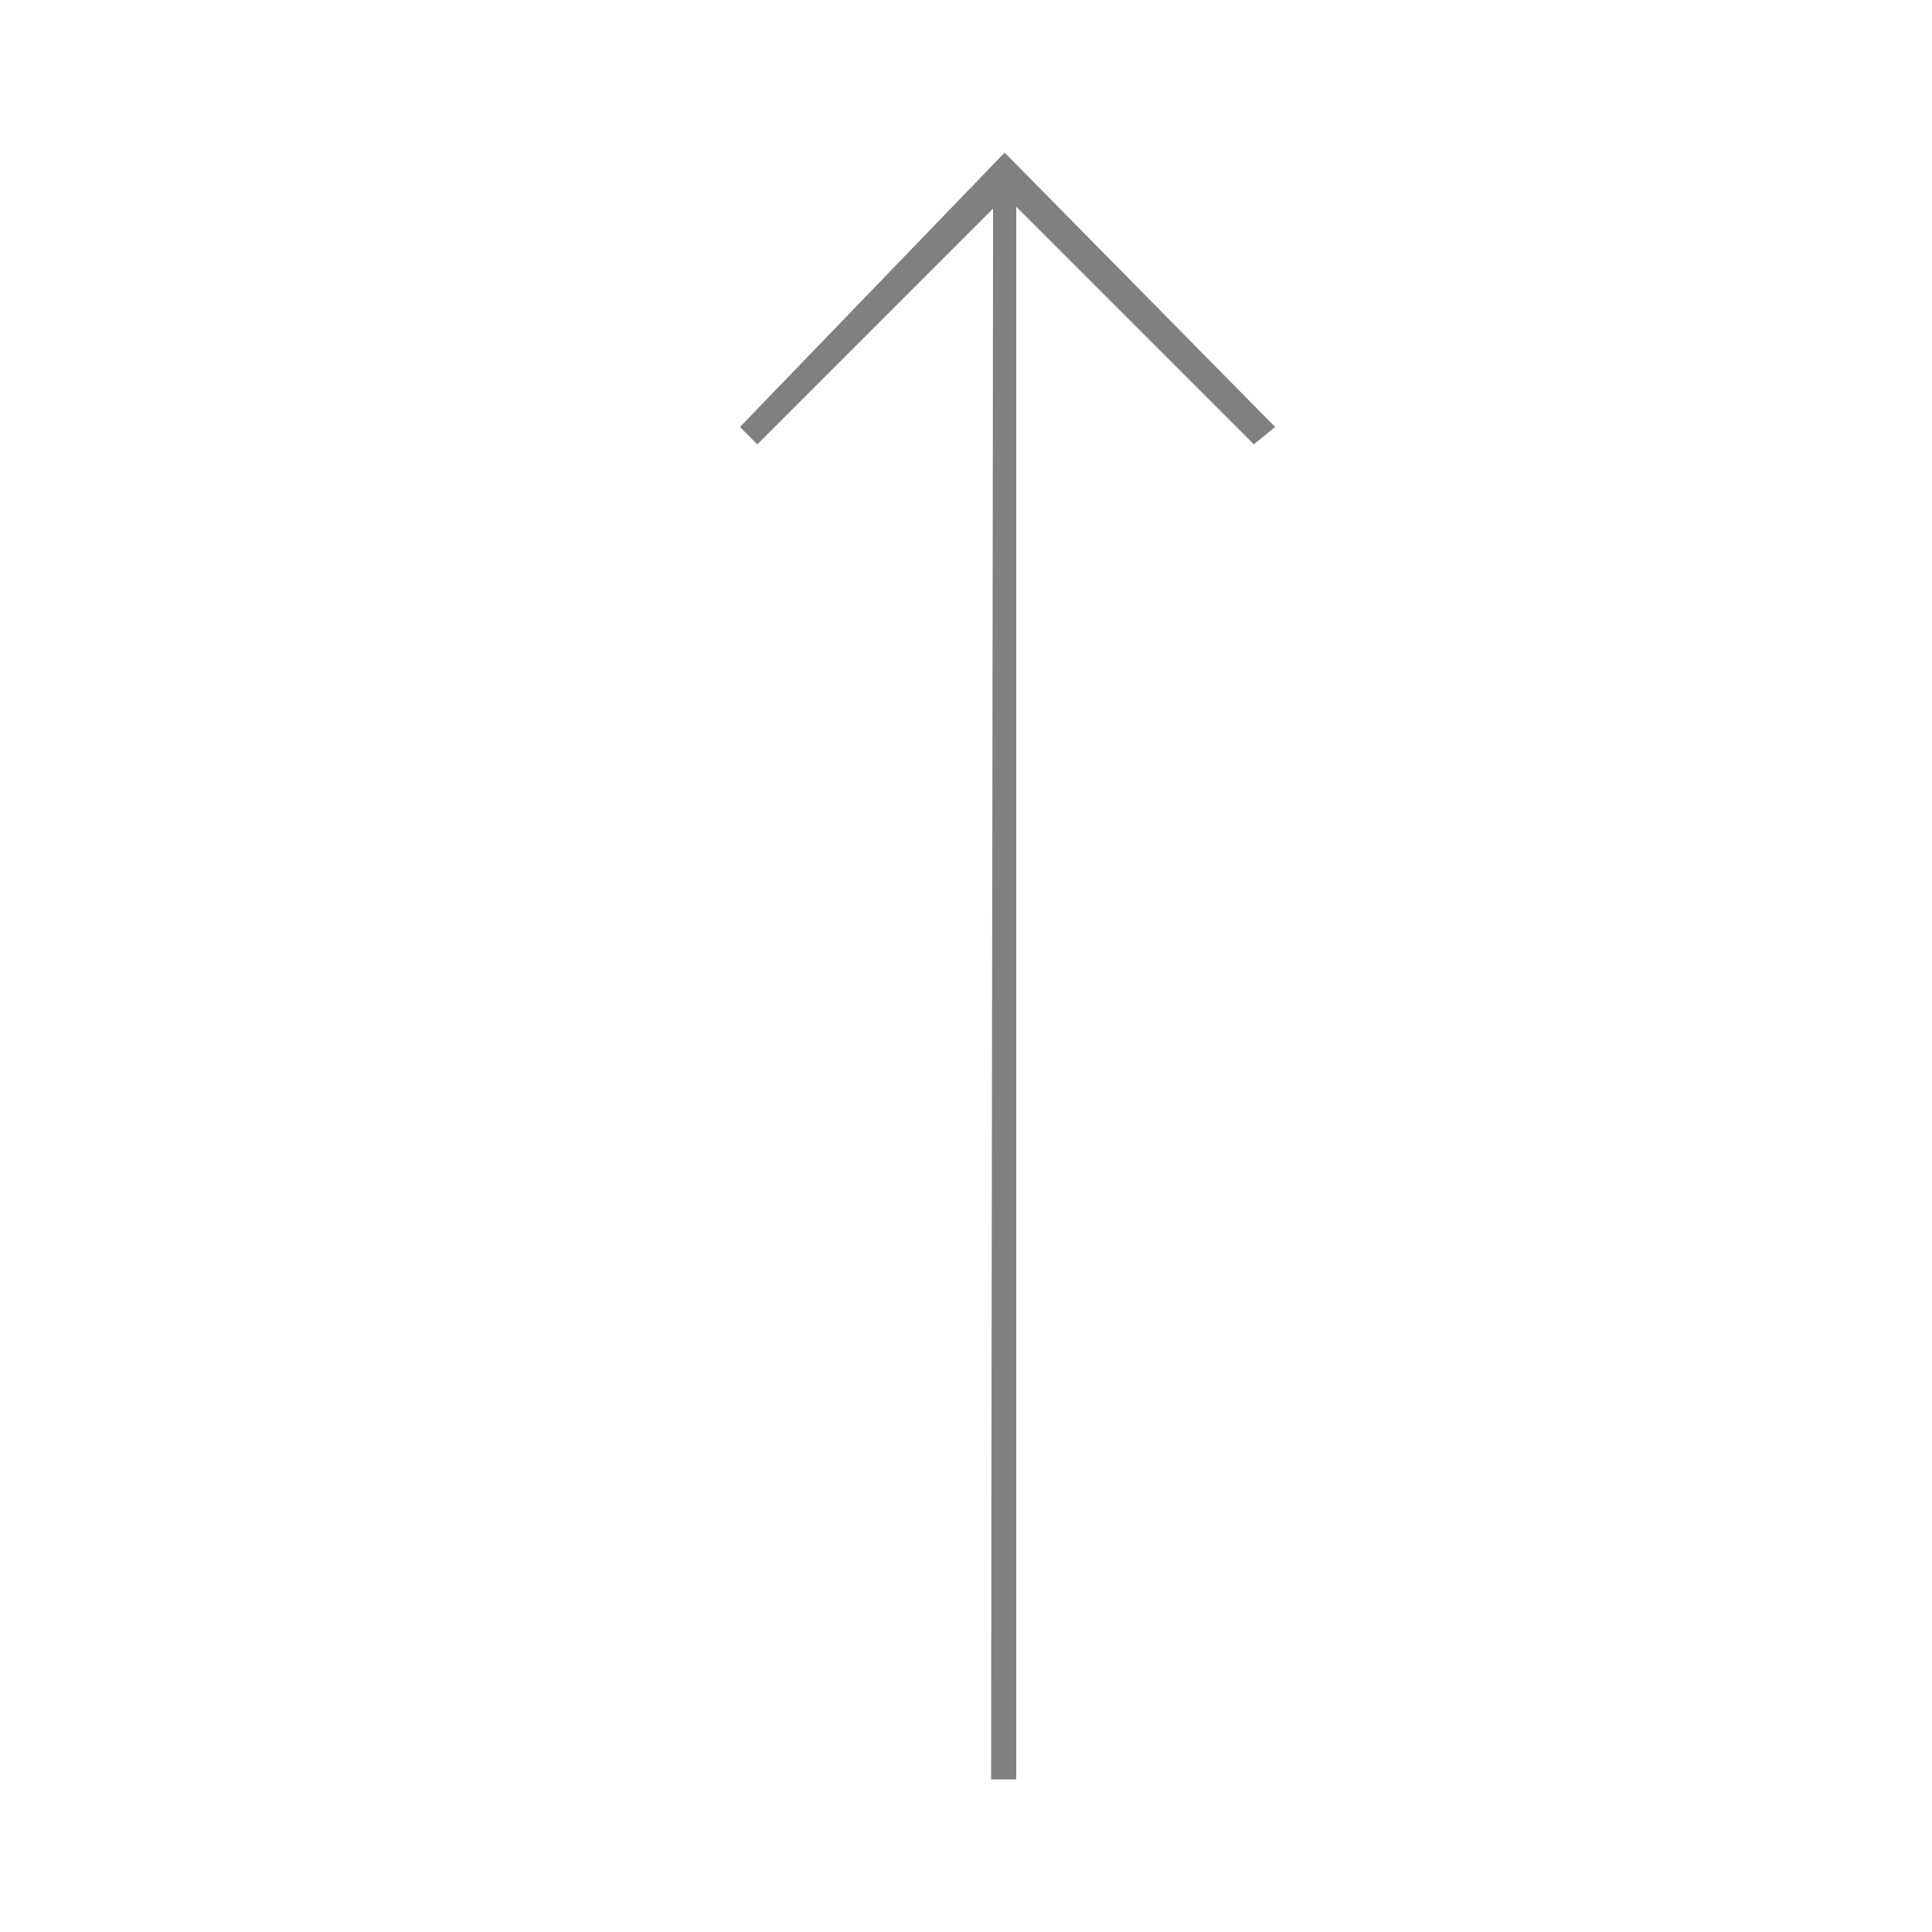
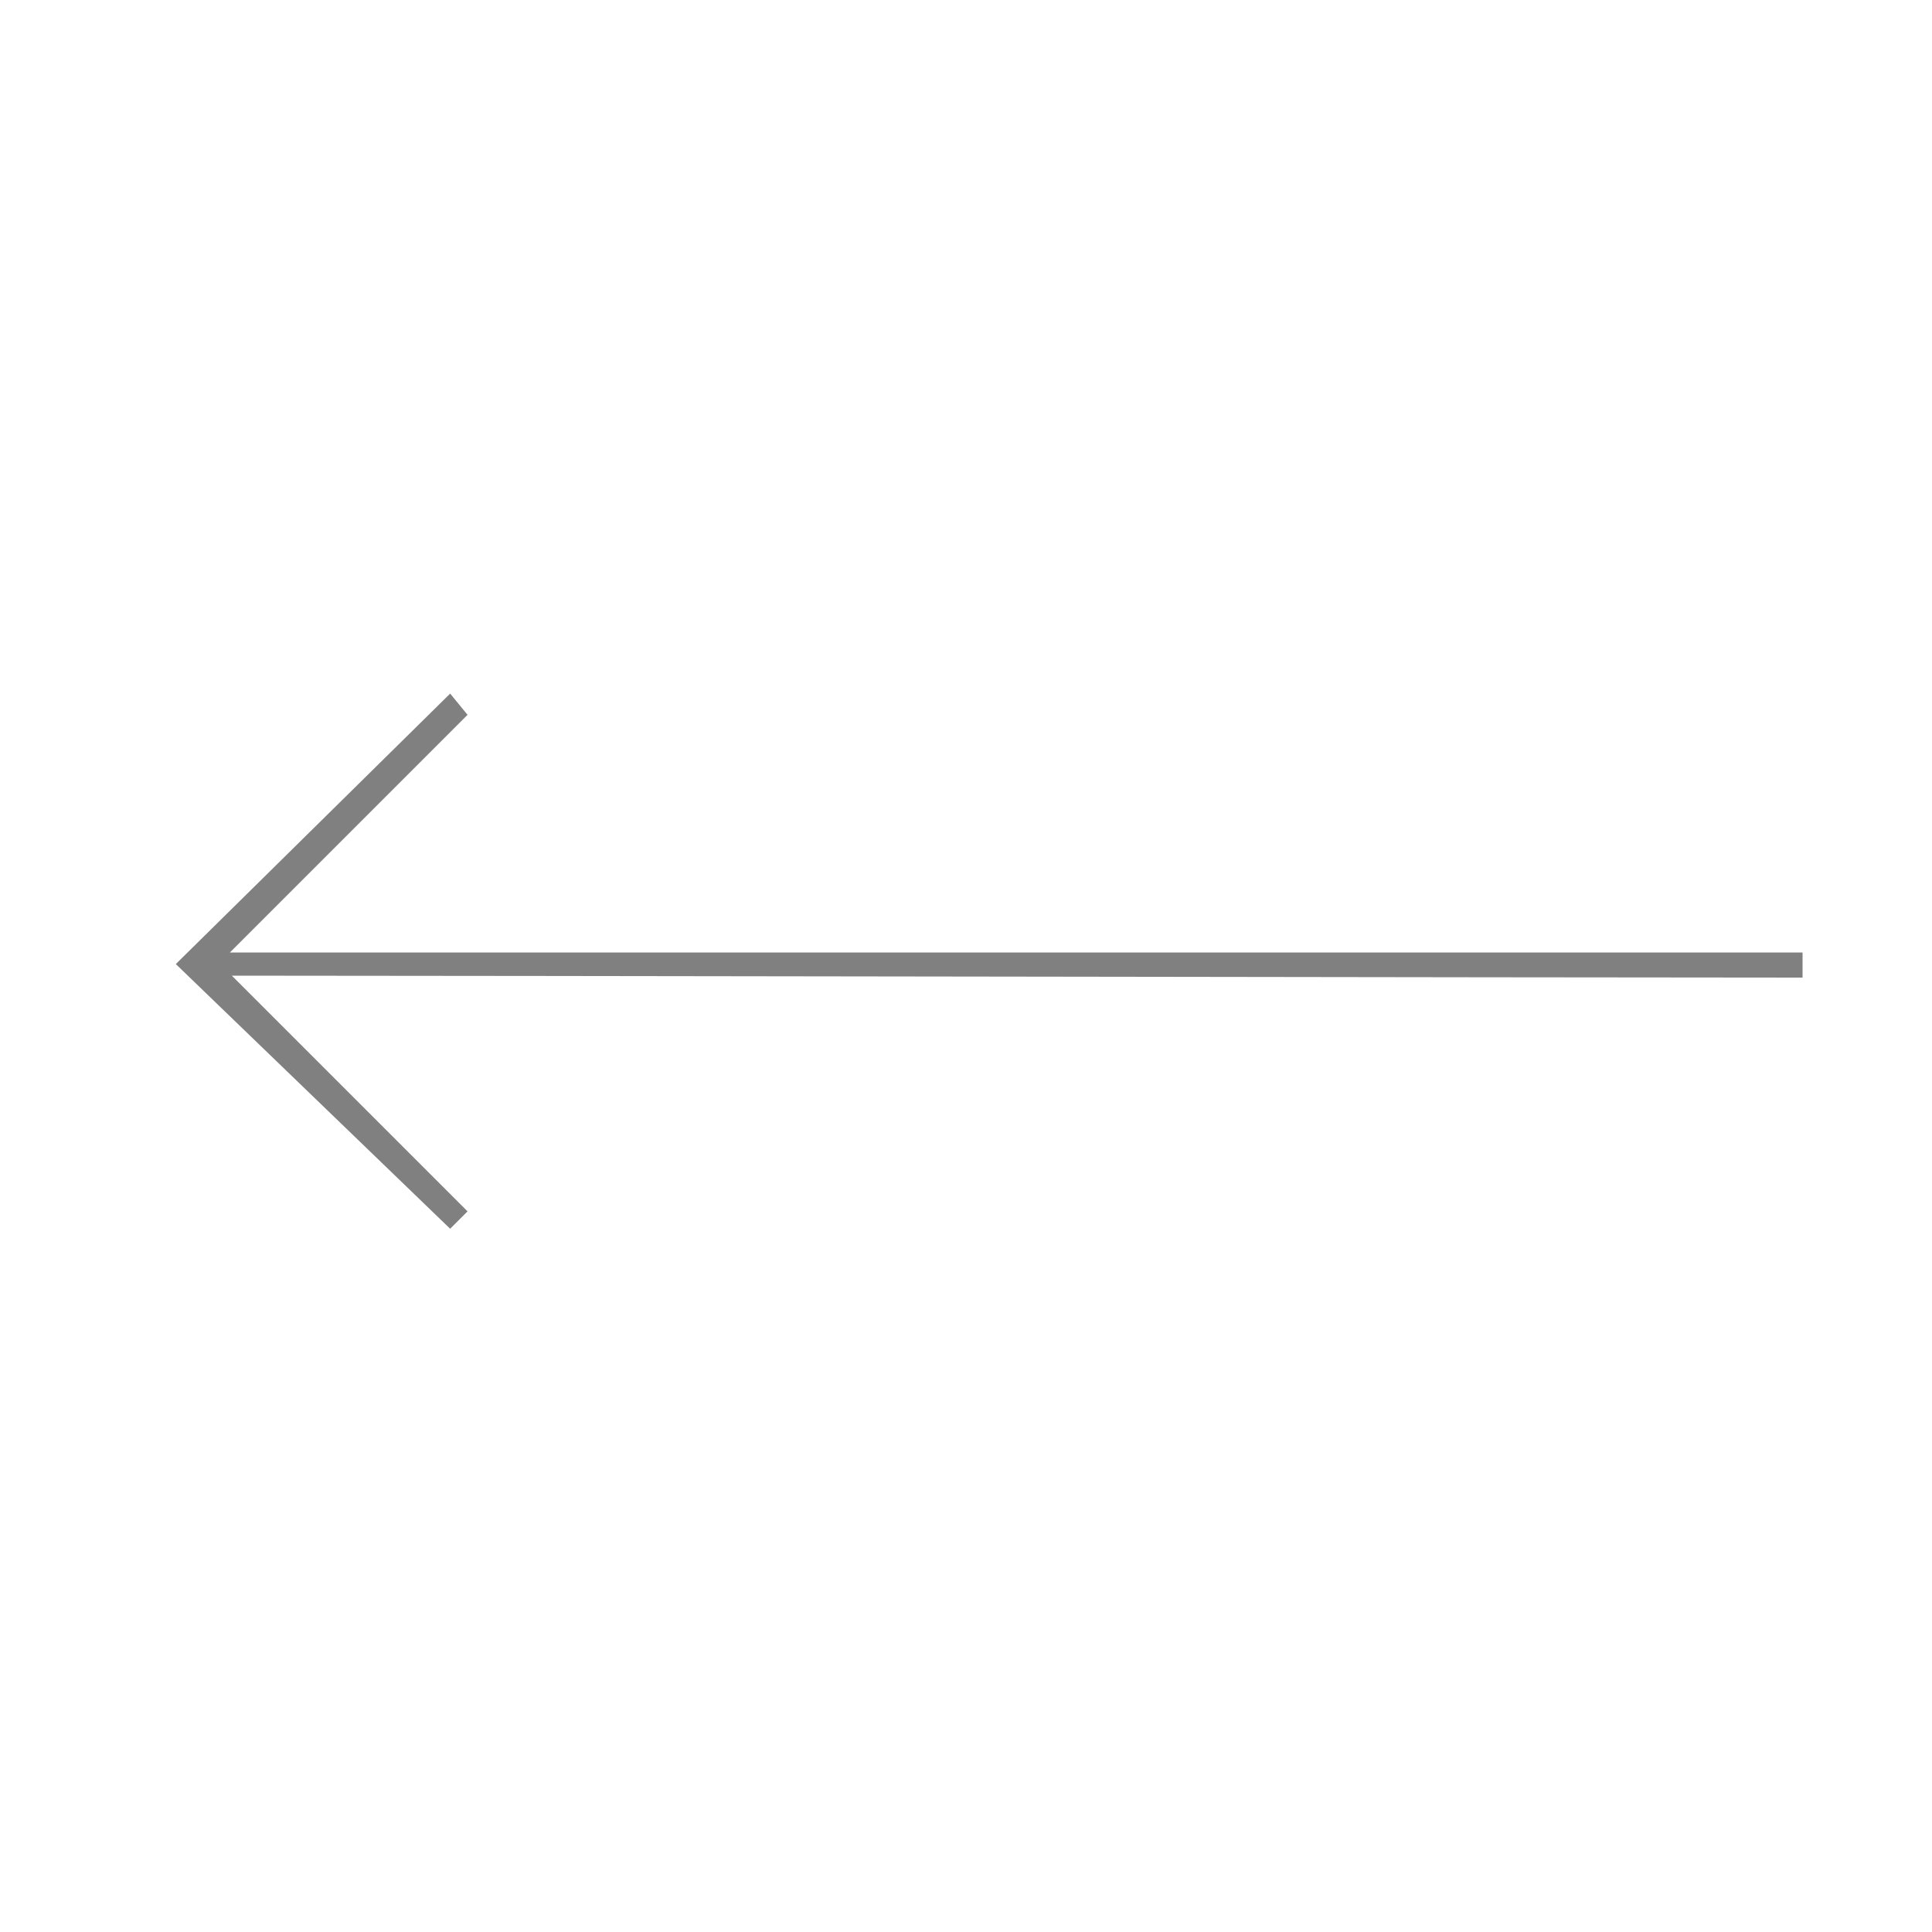
<svg xmlns="http://www.w3.org/2000/svg" version="1.1" id="Layer_1" x="0px" y="0px" viewBox="0 0 100 100" style="enable-background:new 0 0 100 100;" xml:space="preserve">
  <style type="text/css">
	.st0{fill:#808080;}
</style>
-   <path class="st0" d="M66,22.1L64.9,23L52.6,10.7c0,11.9,0,69.5,0,81.4l-1.3,0c0-11.8,0.1-69.6,0.1-81.3L39.2,23l-0.9-0.9L52,7.9  L66,22.1z" />
+   <path class="st0" d="M23.3,35.9l0.9,1.1L11.9,49.3c11.9,0,69.5,0,81.4,0v1.3c-11.8,0-69.6-0.1-81.3-0.1l12.2,12.2l-0.9,0.9L9.1,49.9  L23.3,35.9z" />
</svg>
